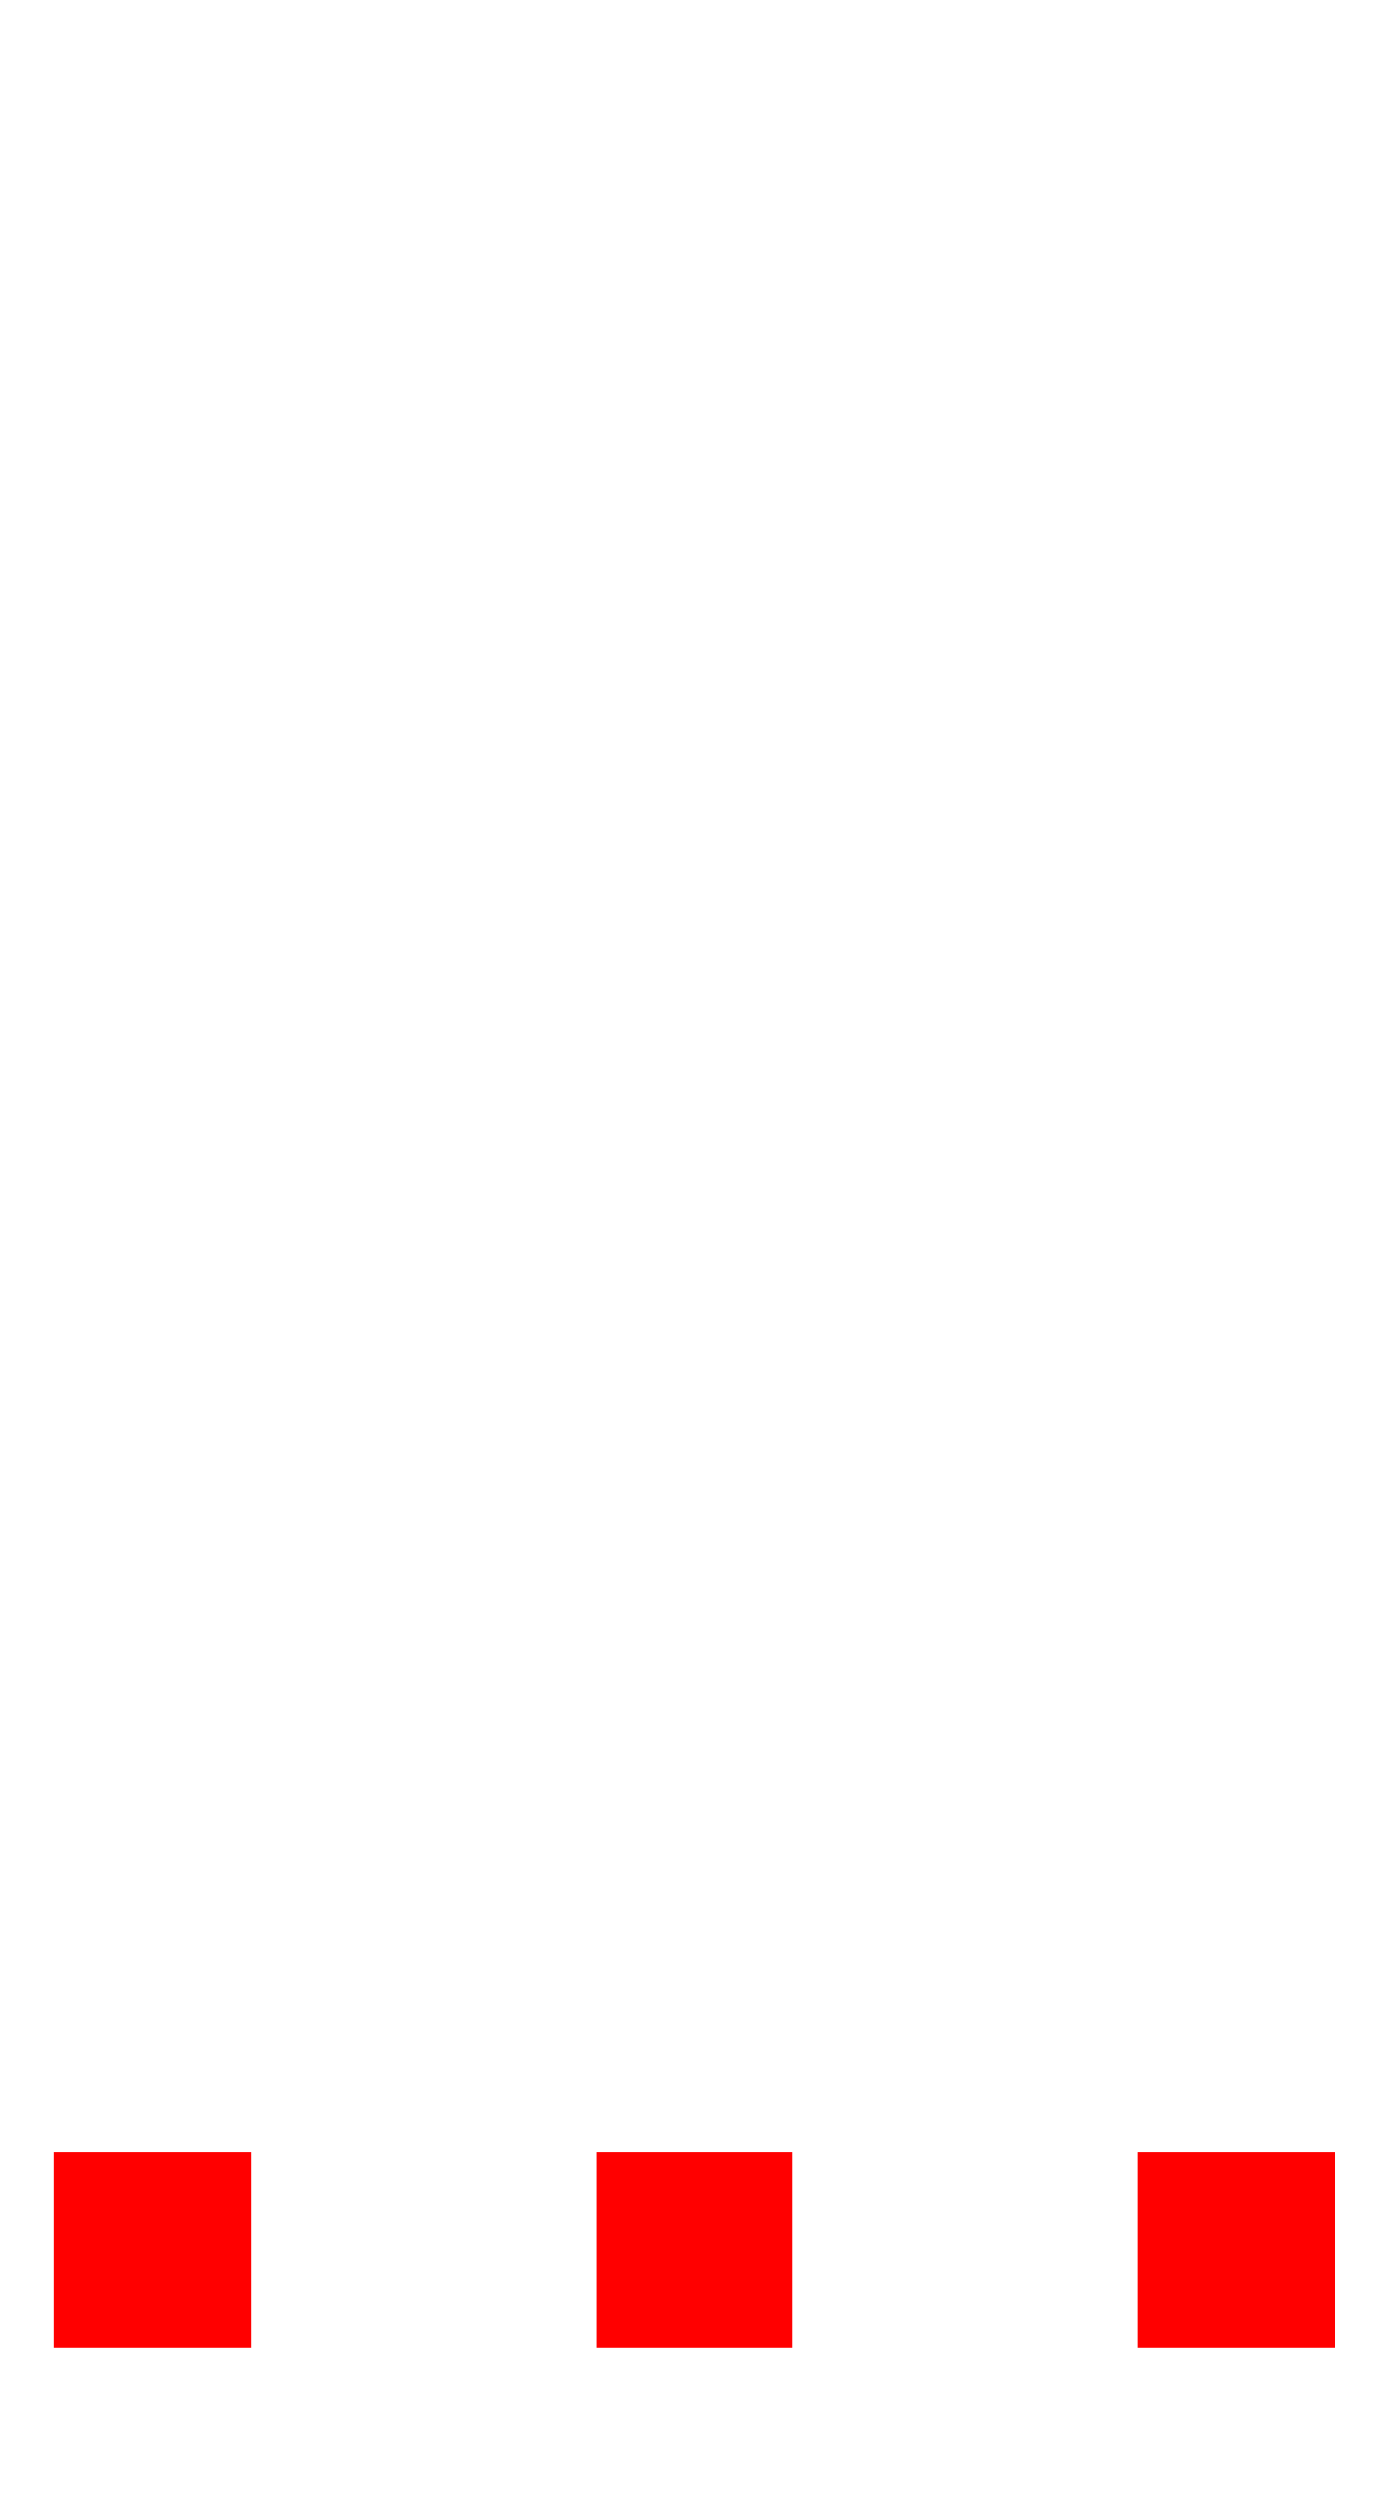
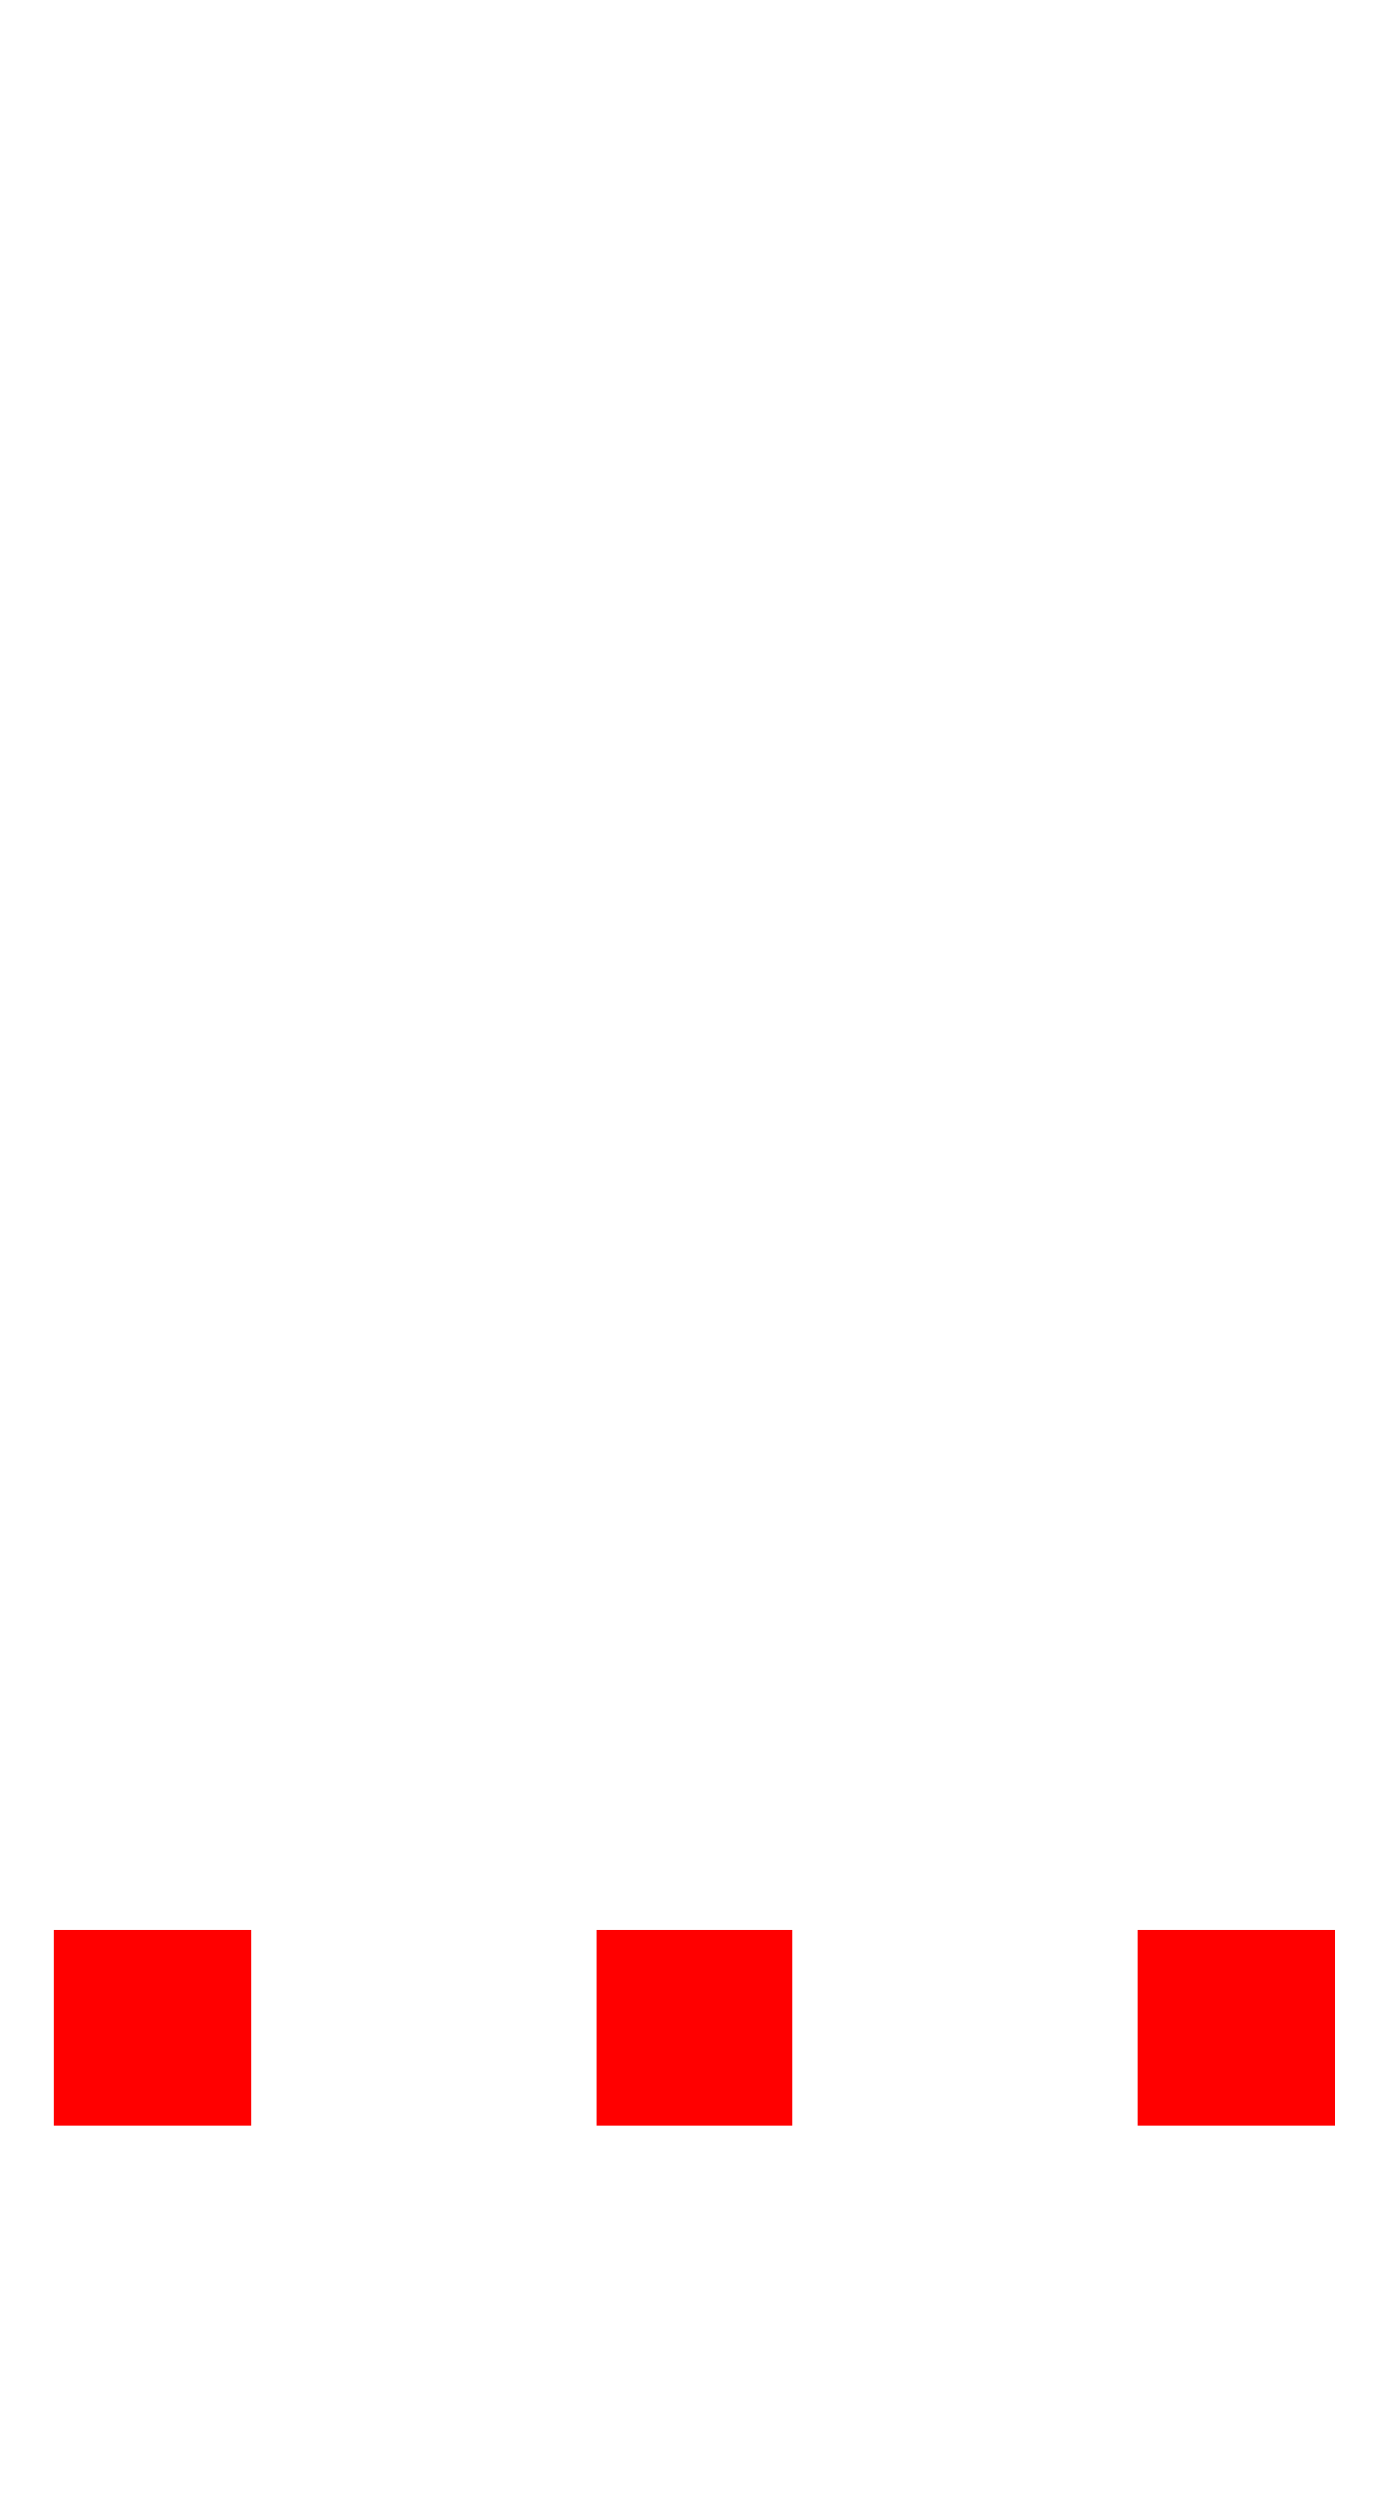
<svg xmlns="http://www.w3.org/2000/svg" width="25" height="45" viewBox="0 0 6.615 11.906" version="1.1" id="svg1">
  <defs id="defs1" />
  <g id="layer1" transform="translate(-4.663625,-6.406499)">
-     <path style="-inkscape-font-specification:'BIZ UDゴシック';fill:#ff0000;stroke-width:0.265" d="m 4.92,16.656 h 0.94 v 0.932 H 4.92 Z m 2.585,0 h 0.932 v 0.932 H 7.505 Z m 2.577,0 h 0.94 v 0.932 h -0.94 z" id="text1" aria-label="…" />
+     <path style="-inkscape-font-specification:'BIZ UDゴシック';fill:#ff0000;stroke-width:0.265" d="m 4.92,15.598 h 0.94 v 0.932 H 4.92 Z m 2.585,0 h 0.932 v 0.932 H 7.505 Z m 2.577,0 h 0.94 v 0.932 h -0.94 z" id="text1" aria-label="…" />
  </g>
</svg>
